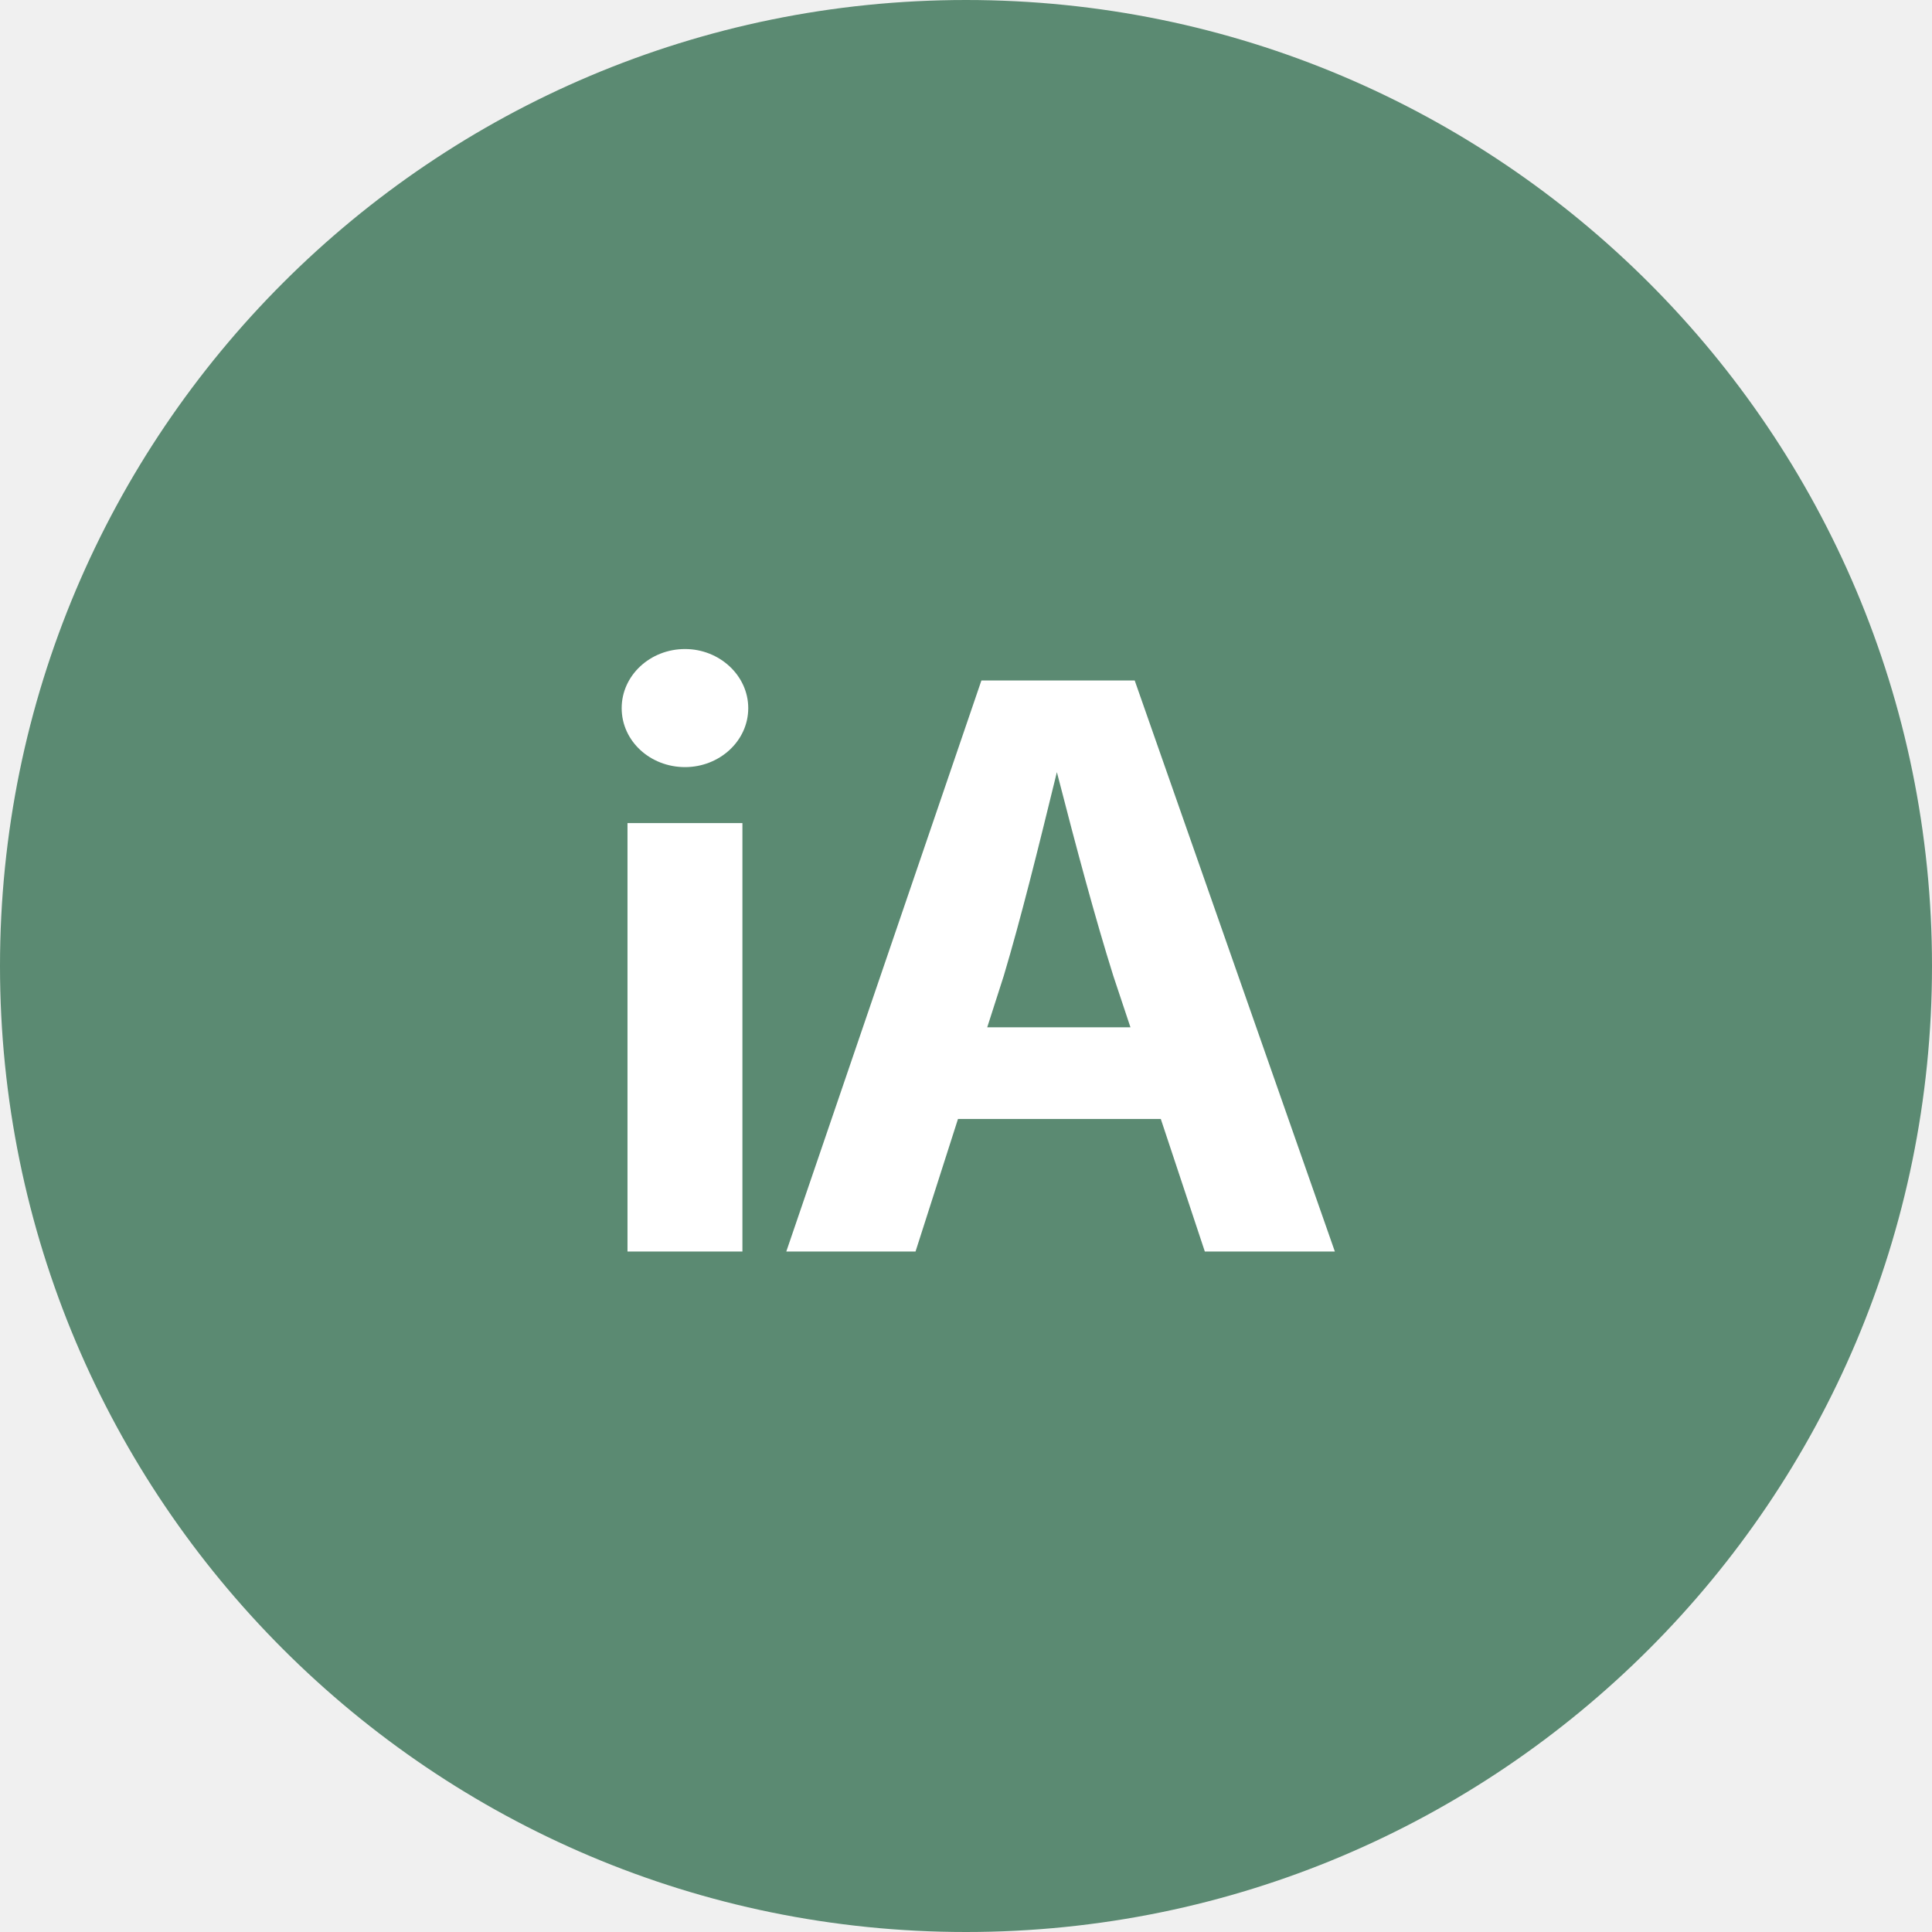
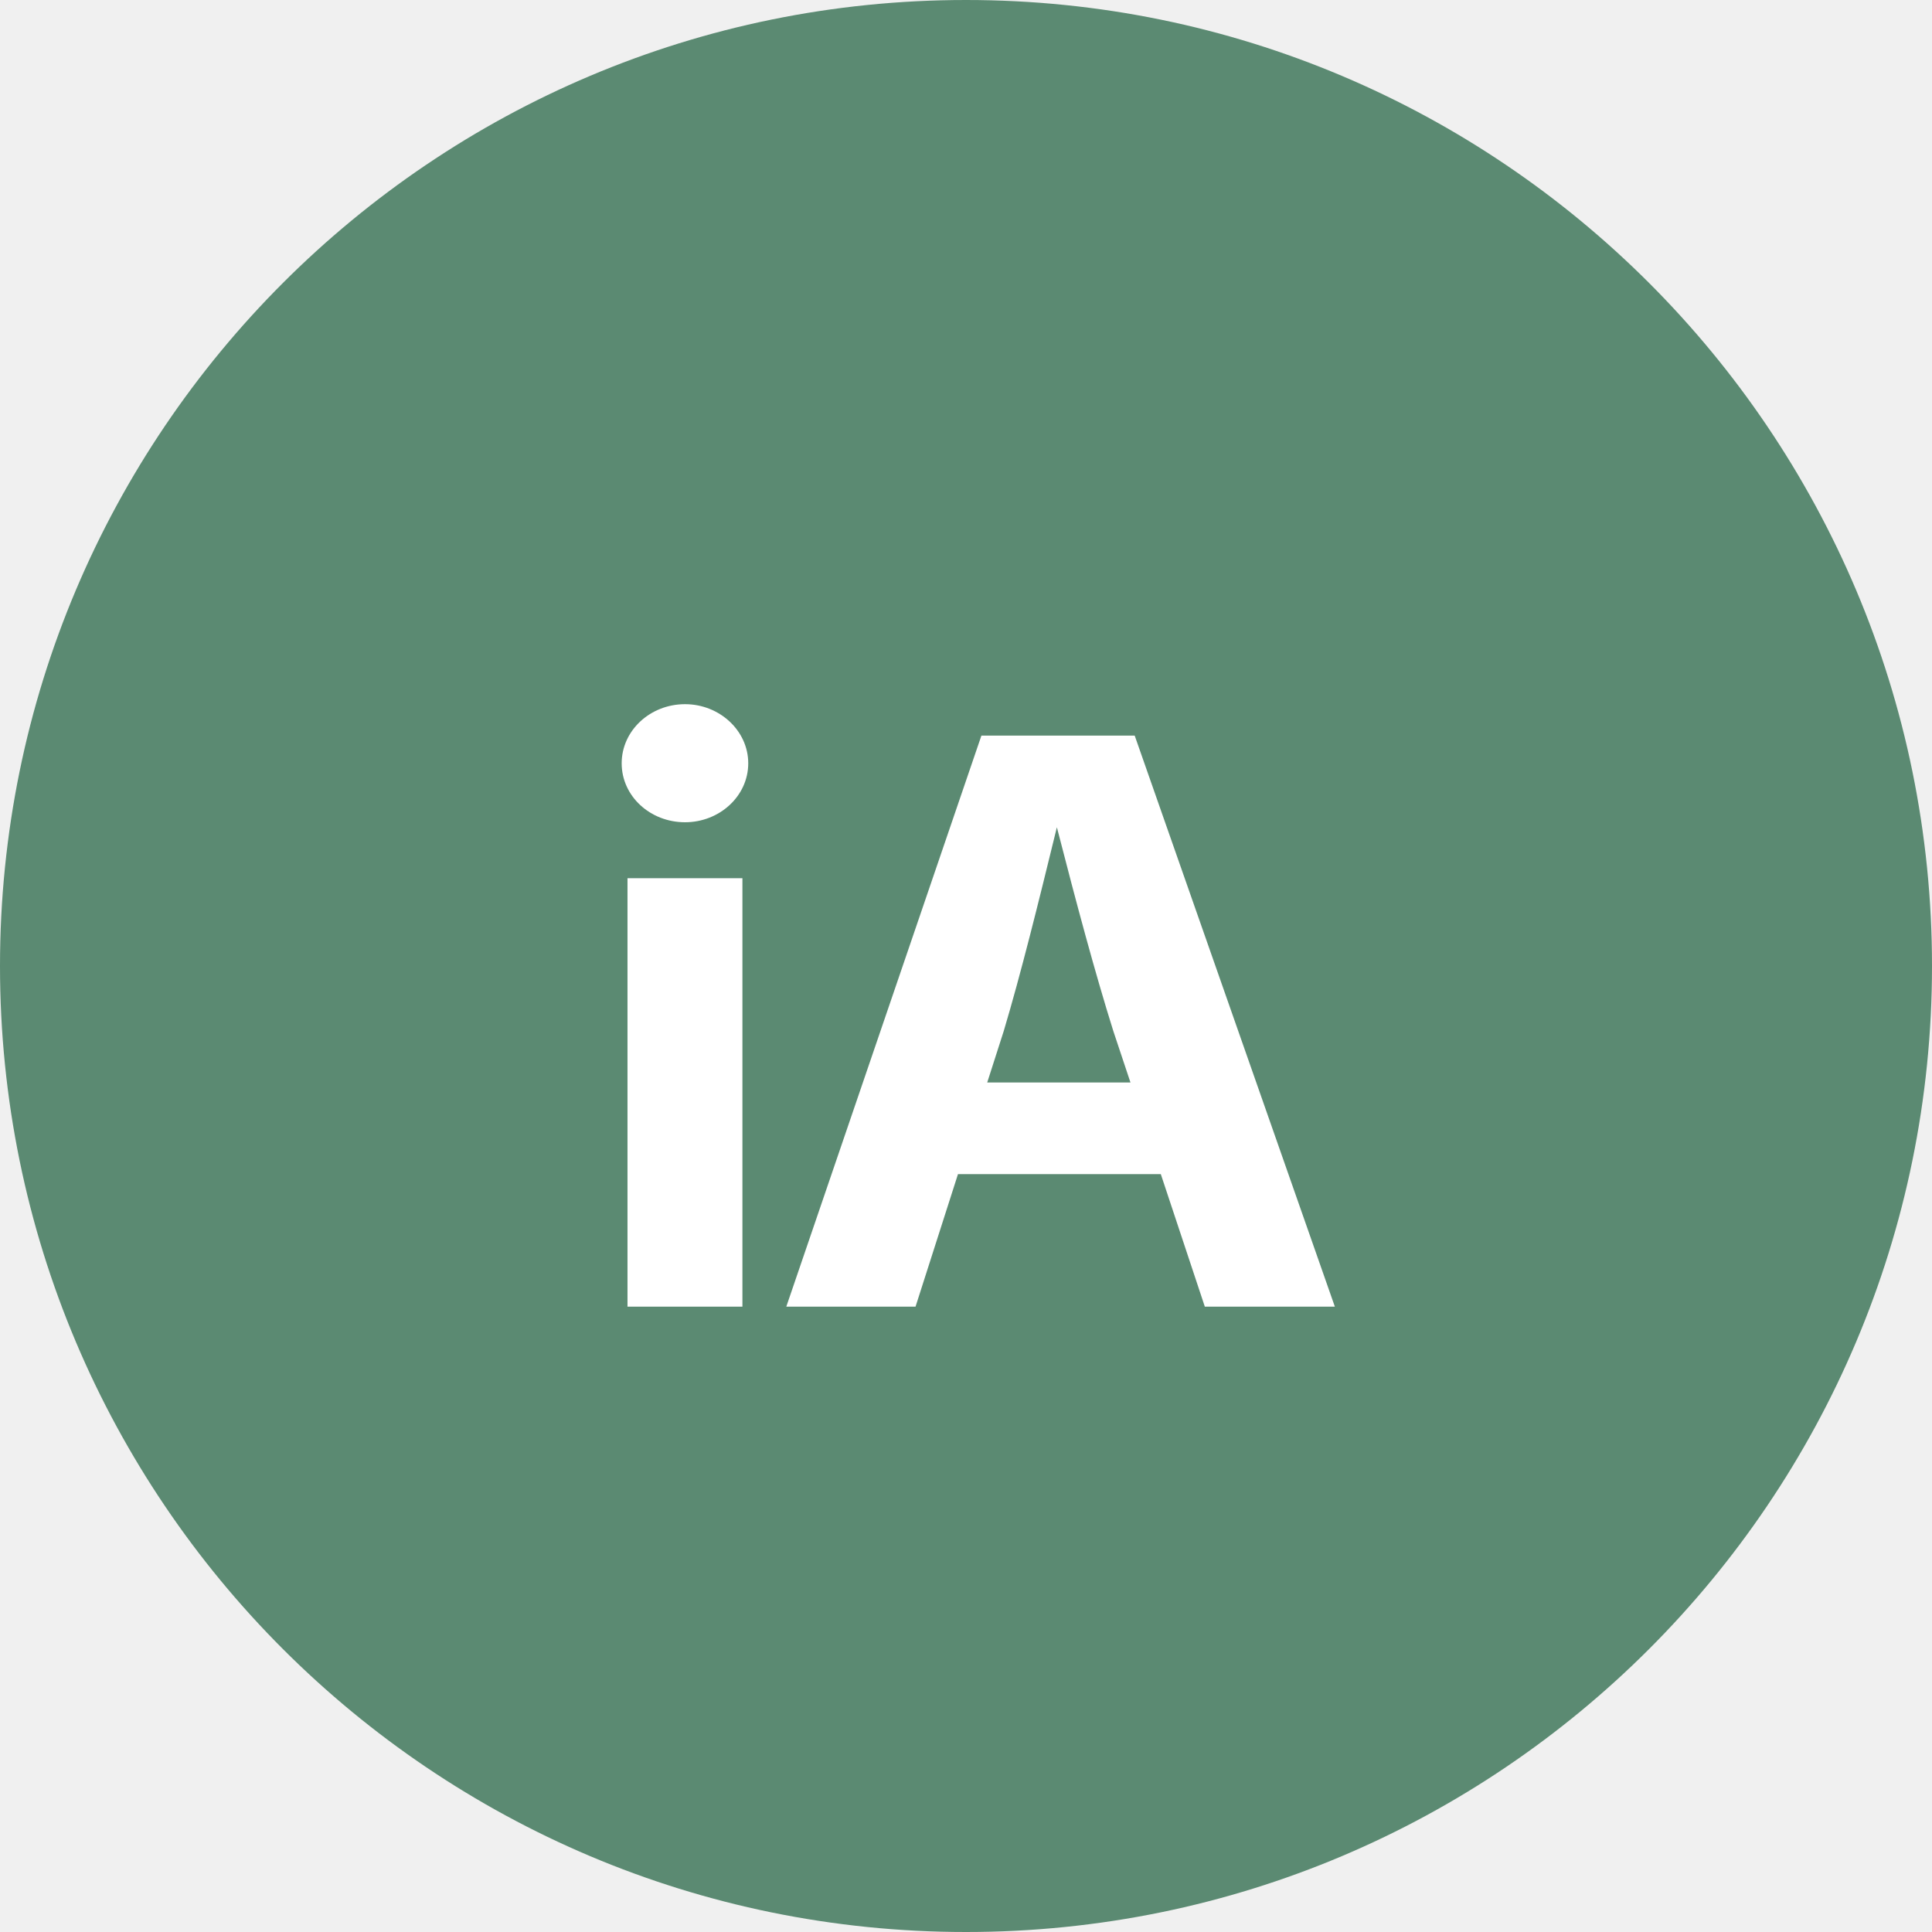
<svg xmlns="http://www.w3.org/2000/svg" viewBox="0 0 192 192" fill="none">
  <circle cx="96" cy="96" r="96" fill="#5b8a72" />
-   <text x="96" y="96" text-anchor="middle" dominant-baseline="central" font-family="system-ui, -apple-system, BlinkMacSystemFont, 'Segoe UI', sans-serif" font-weight="700" font-size="78" fill="#ffffff" letter-spacing="-0.03em">iA</text>
+   <text x="96" y="96" text-anchor="middle" dominant-baseline="middle" dy="0.06em" font-family="system-ui, -apple-system, BlinkMacSystemFont, 'Segoe UI', sans-serif" font-weight="700" font-size="78" fill="#ffffff" letter-spacing="-0.03em">iA</text>
</svg>
